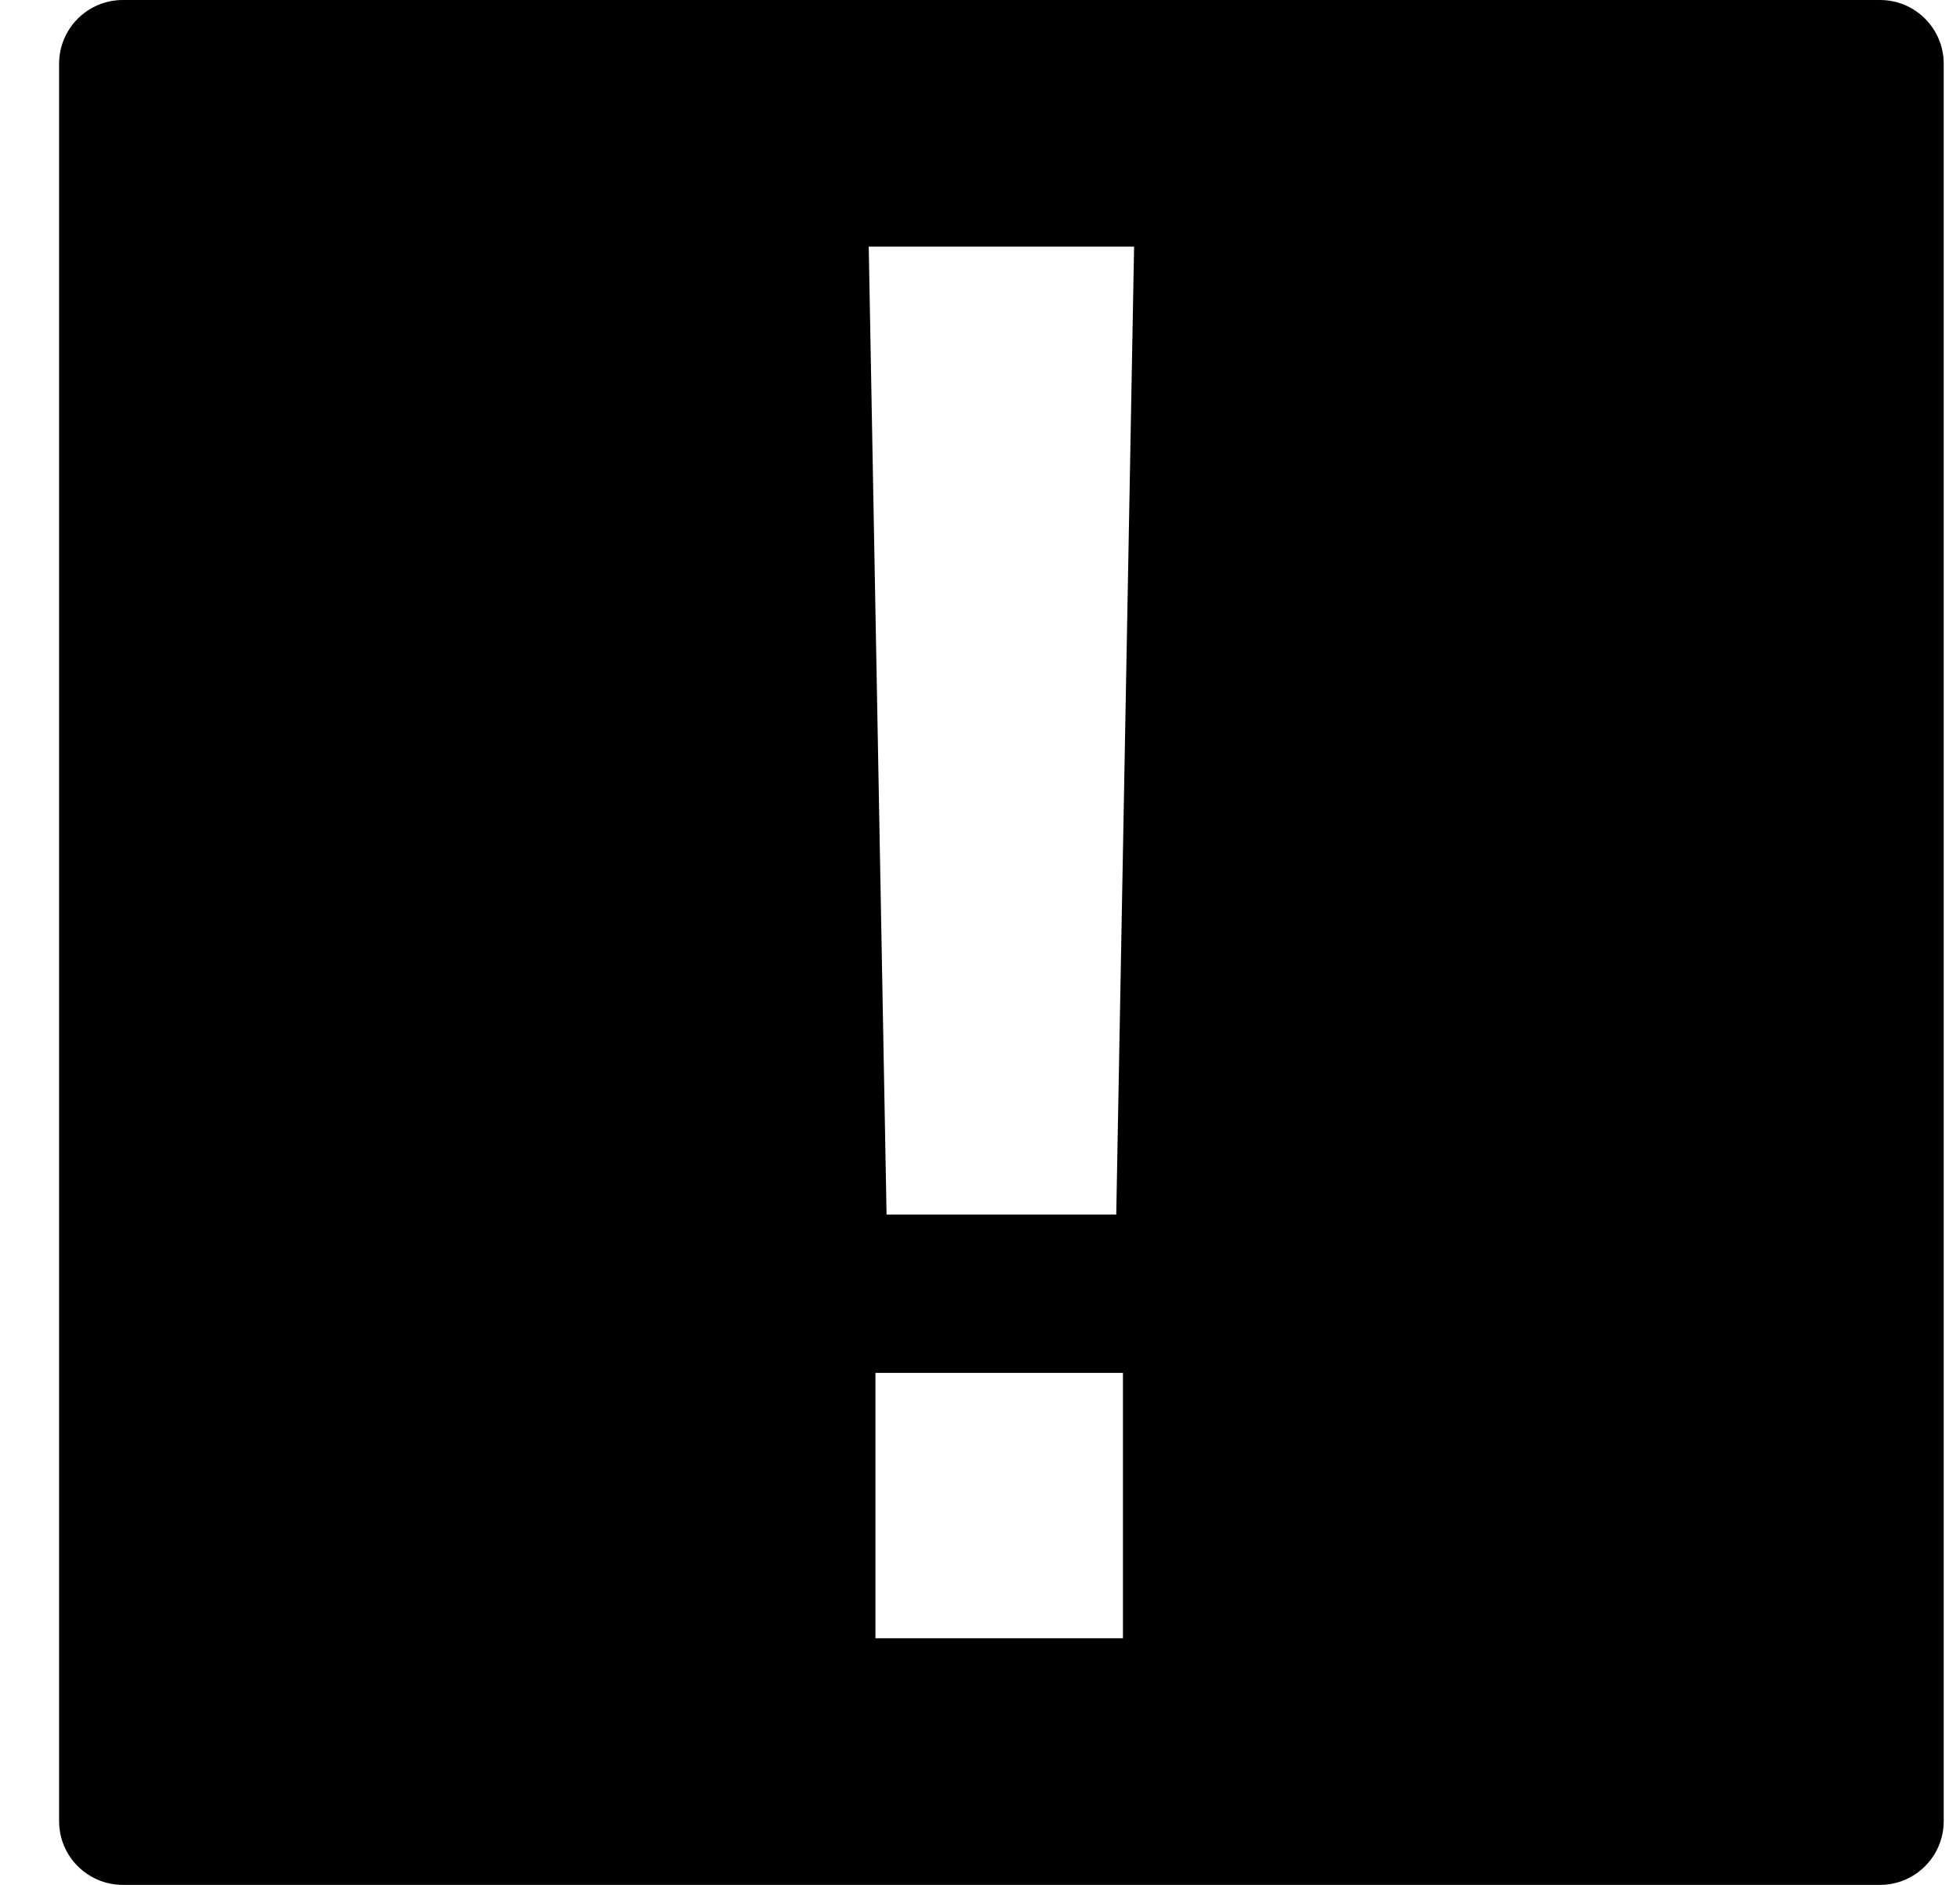
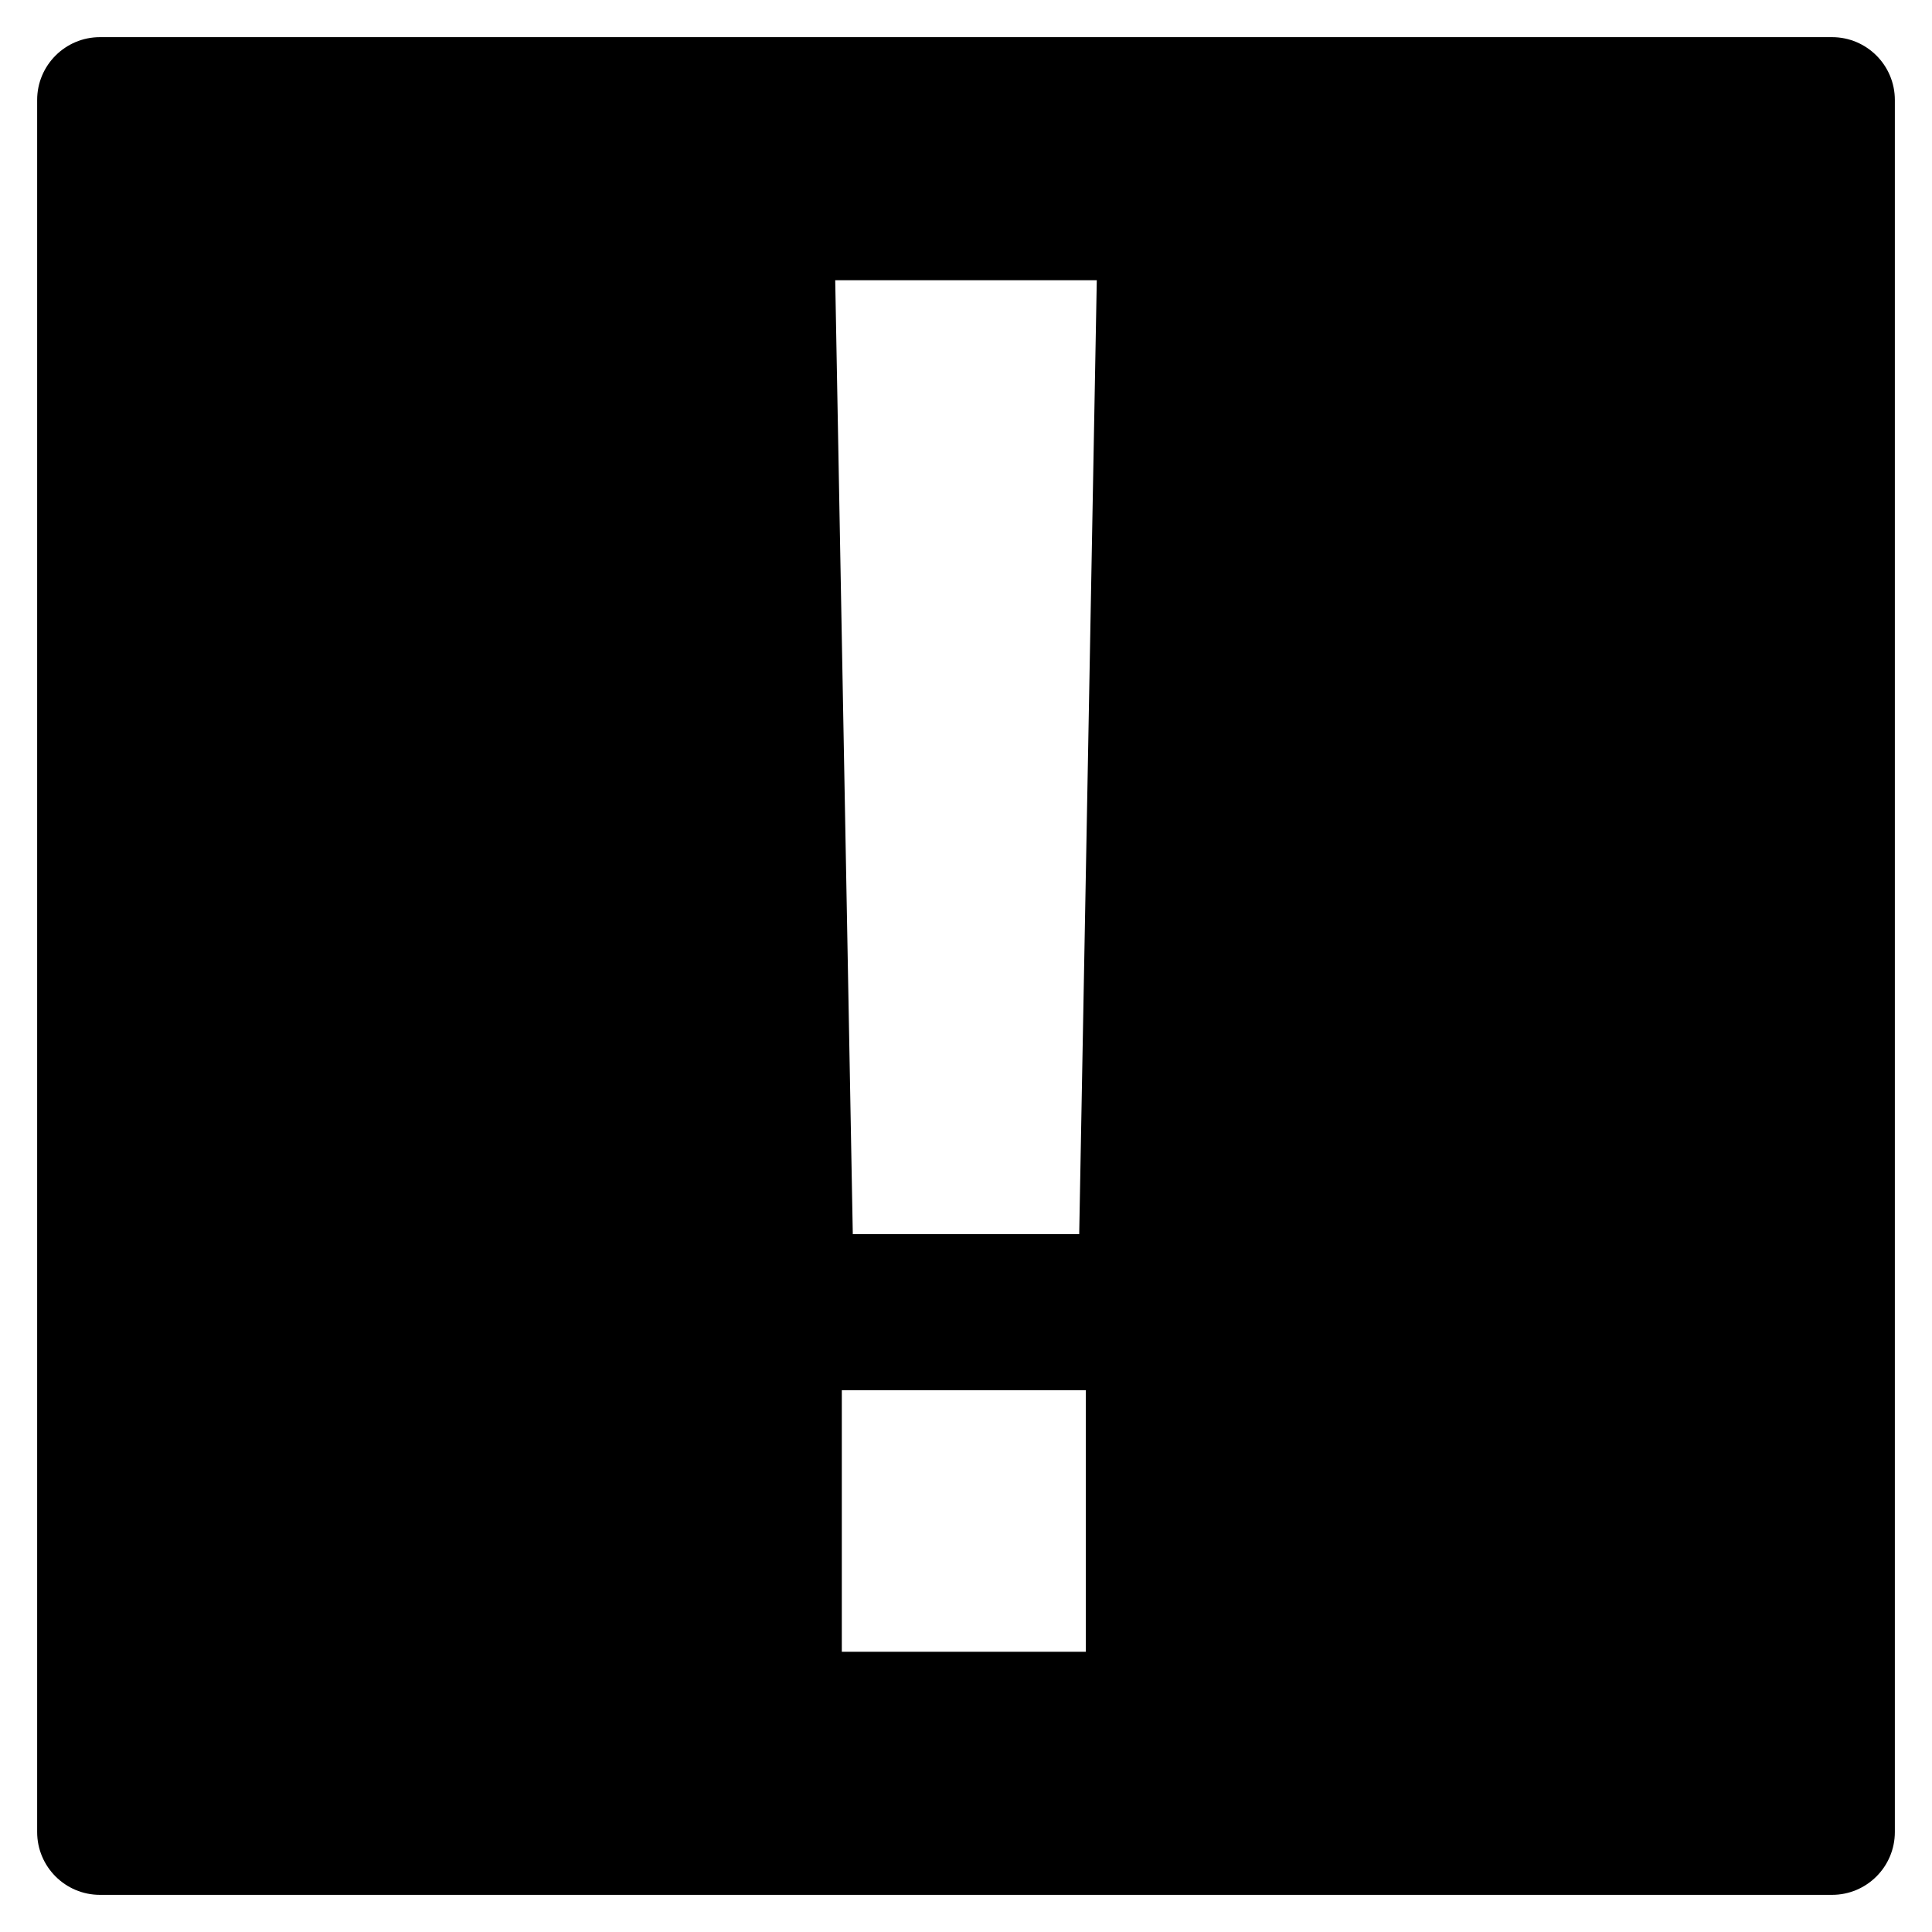
- <svg xmlns="http://www.w3.org/2000/svg" width="100%" height="100%" viewBox="0 0 130 125" version="1.1" xml:space="preserve" style="fill-rule:evenodd;clip-rule:evenodd;stroke-linejoin:round;stroke-miterlimit:2;">
-   <rect id="exclamation" x="3.92" y="0" width="125" height="125" style="fill:none;" />
-   <clipPath id="_clip1">
-     <rect x="3.92" y="0" width="125" height="125" />
-   </clipPath>
-   <g clip-path="url(#_clip1)">
-     <path d="M128.92,4.227c0,-2.334 -1.892,-4.227 -4.227,-4.227c-17.99,0 -98.556,0 -116.546,0c-2.334,-0 -4.227,1.893 -4.227,4.227c0,13.344 0,103.202 0,116.546c0,2.334 1.893,4.227 4.227,4.227c17.99,-0 98.556,-0 116.546,-0c2.335,0 4.227,-1.893 4.227,-4.227c0,-13.344 0,-103.202 0,-116.546Zm-70.856,86.818l16.417,-0l-0,17.6l-16.417,0l-0,-17.6Zm-0.444,-74.69l17.6,-0l-1.183,64.189l-15.234,-0l-1.183,-64.189Z" />
+ <svg xmlns="http://www.w3.org/2000/svg" version="1.1" id="Layer_1" x="0px" y="0px" width="283.46px" height="283.46px" viewBox="0 0 283.46 283.46" enable-background="new 0 0 283.46 283.46" xml:space="preserve">
+   <g>
+     <rect x="123.51" y="203.97" fill="none" width="35.797" height="38.377" />
+     <polygon fill="none" points="125.122,181.074 158.339,181.074 160.918,41.113 122.542,41.113  " />
+     <path d="M268.792,5.451H14.668c-5.09,0-9.217,4.128-9.217,9.217v254.125c0,5.088,4.127,9.217,9.217,9.217h254.124   c5.092,0,9.217-4.129,9.217-9.217V14.667C278.009,9.579,273.884,5.451,268.792,5.451z M159.307,242.347H123.51V203.97h35.797   V242.347z M158.339,181.074h-33.218l-2.579-139.961h38.376L158.339,181.074z" />
  </g>
</svg>
